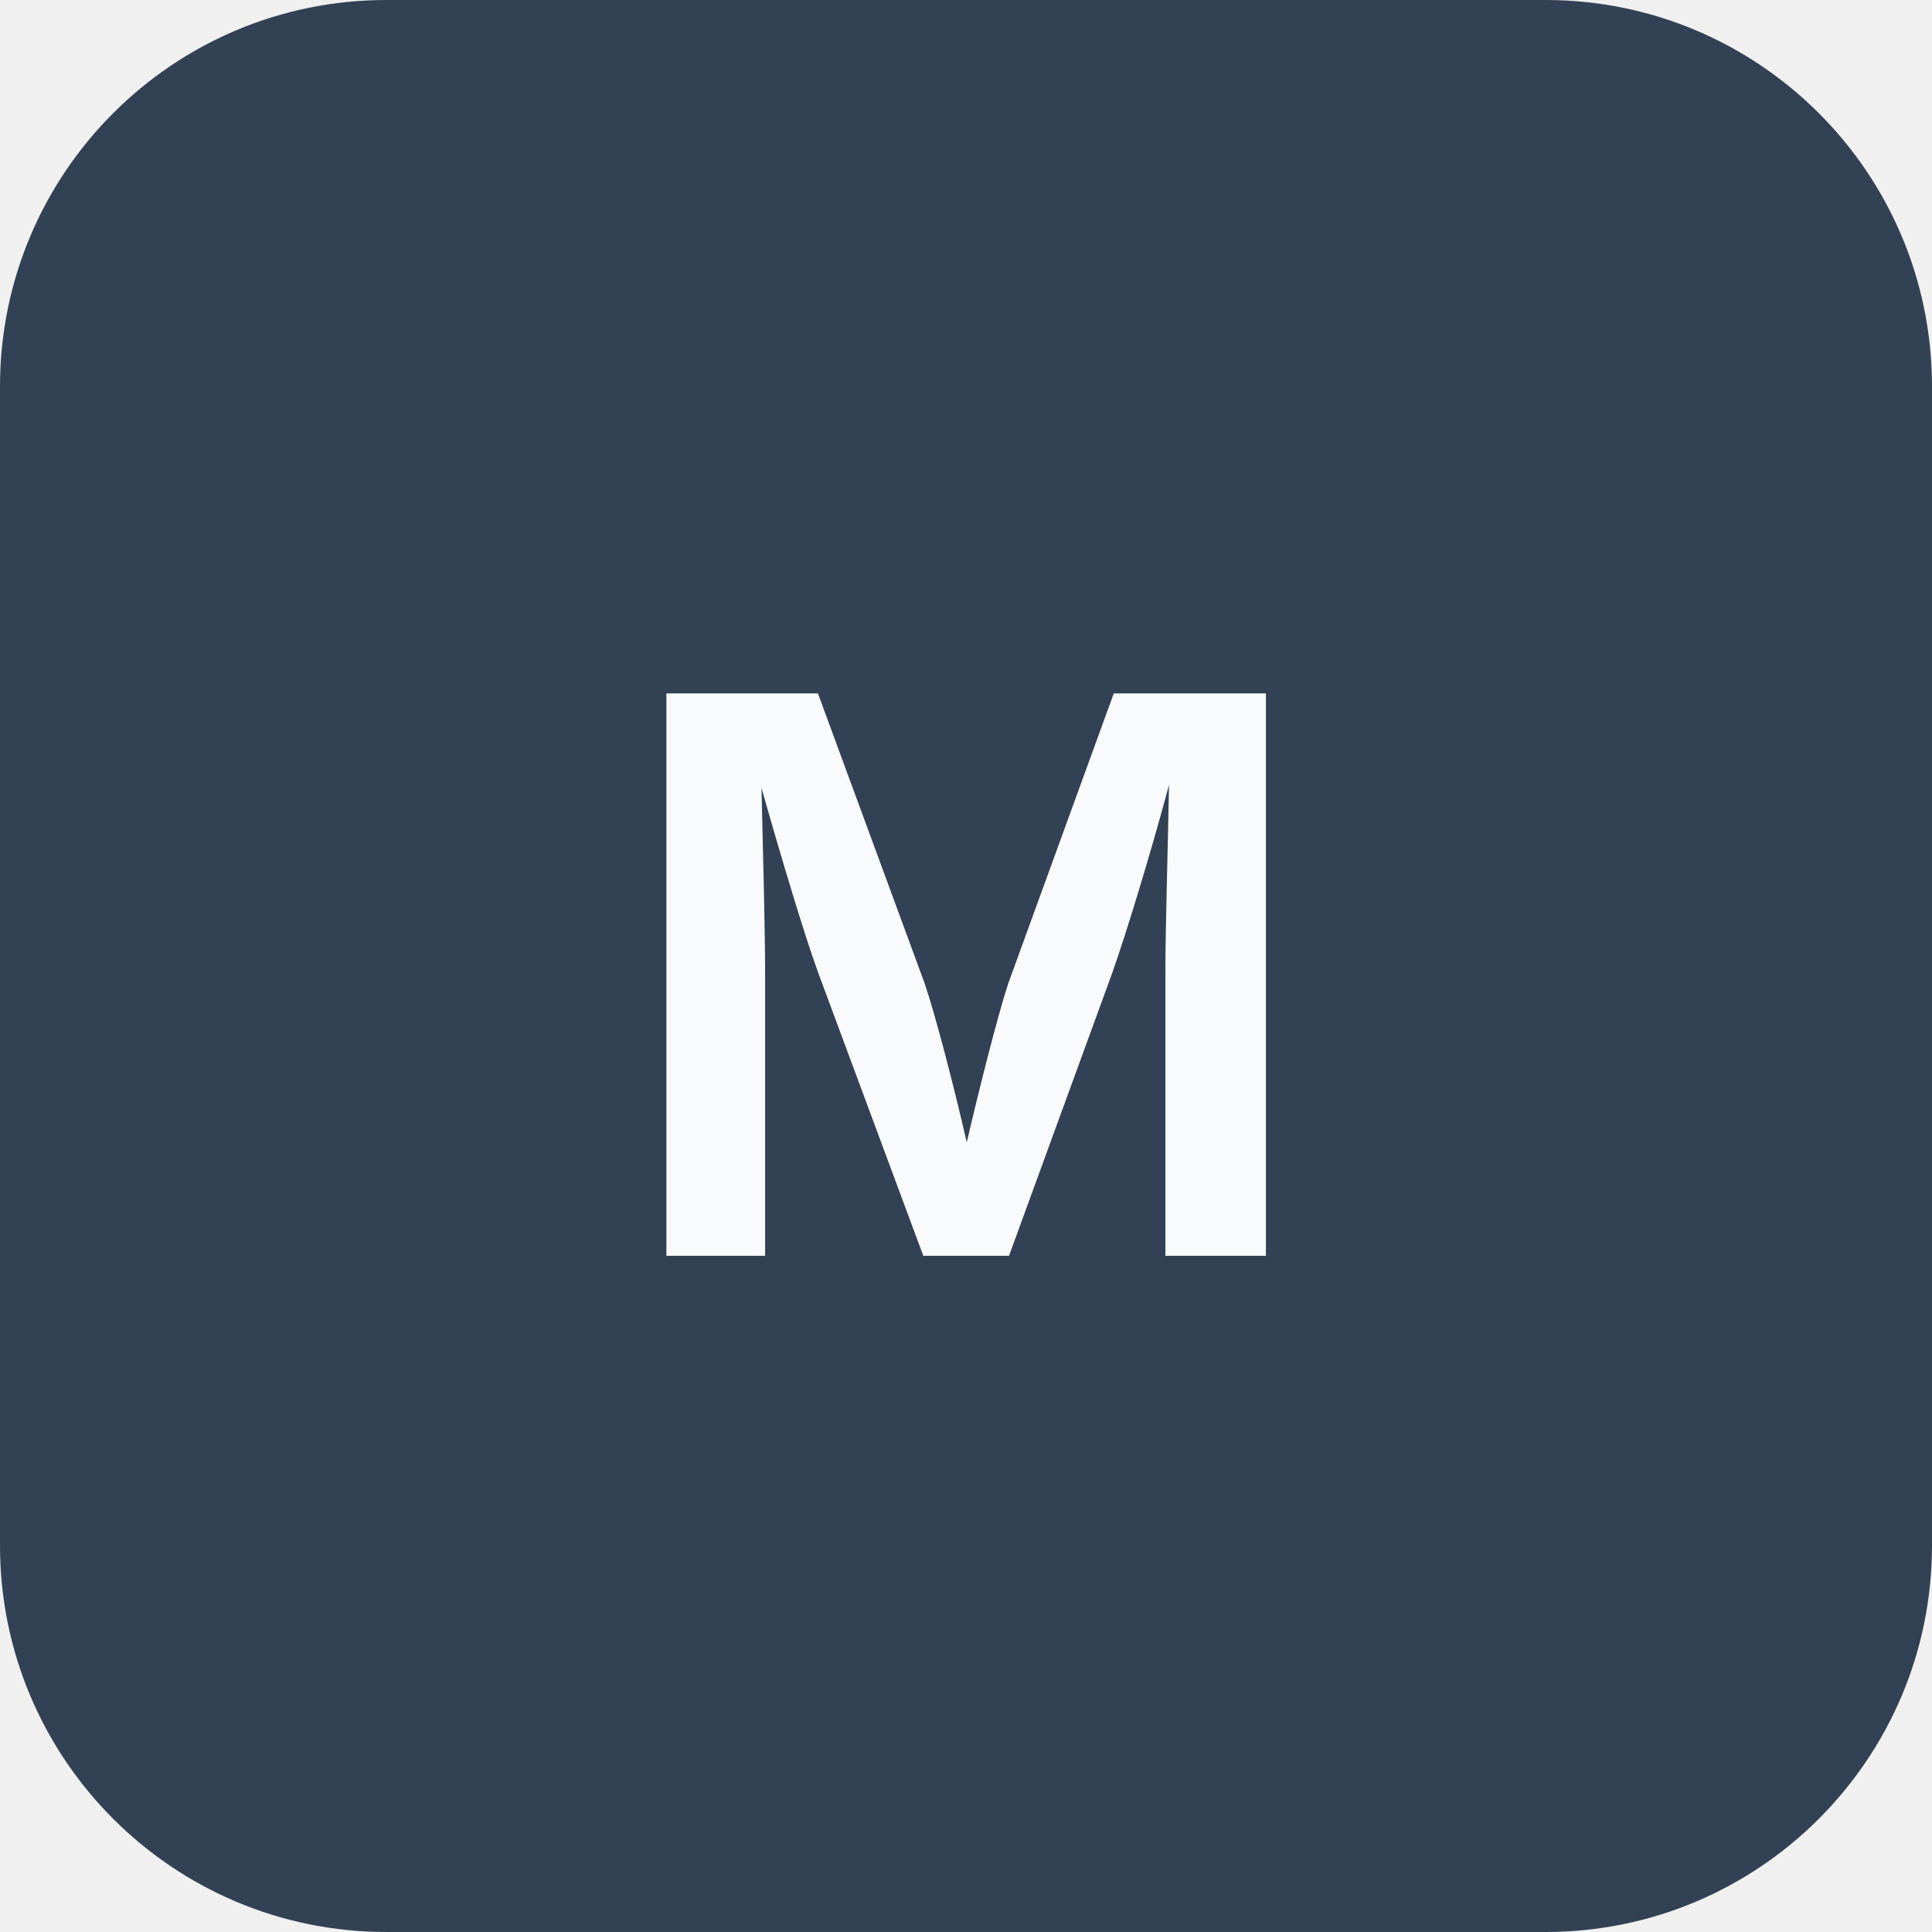
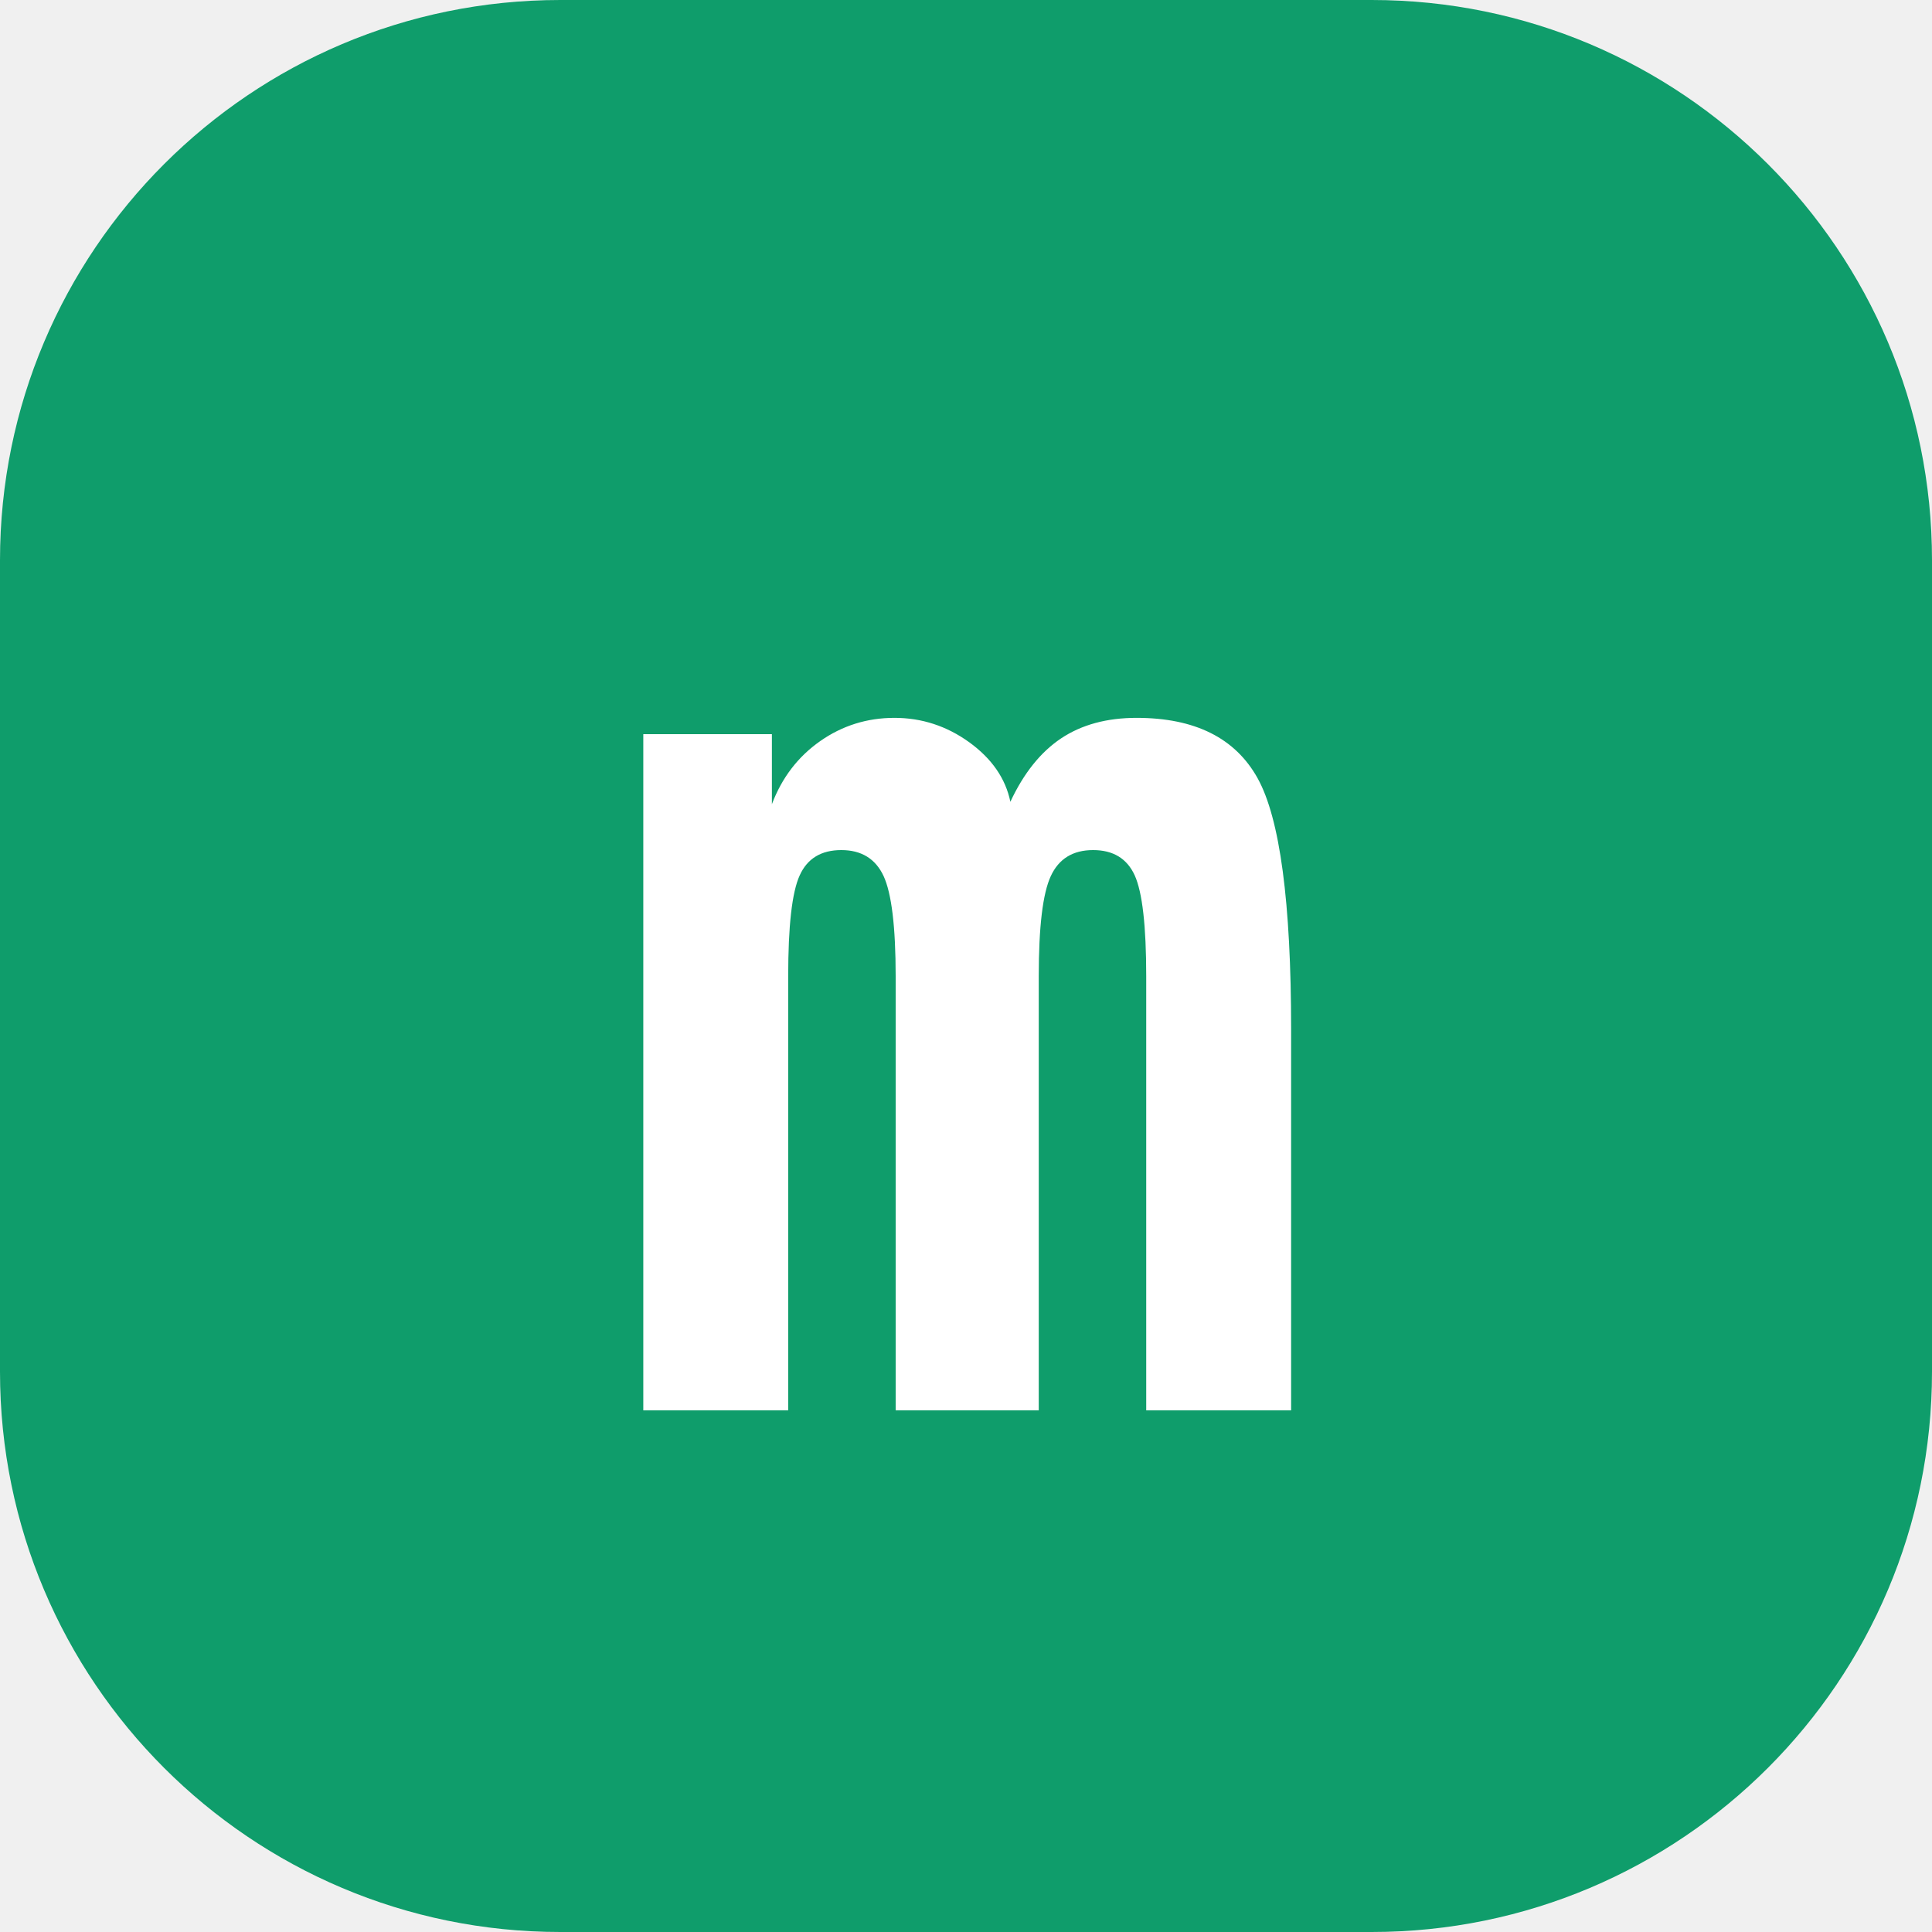
<svg xmlns="http://www.w3.org/2000/svg" viewBox="0 0 100 100">
-   <rect width="100" height="100" rx="20" fill="#334155" />
-   <text x="50" y="65" font-family="system-ui, -apple-system, sans-serif" font-size="40" font-weight="600" text-anchor="middle" fill="#f8fafc">M</text>
+   <style>
+     rect { fill: #0f9d6b; }
+     text { fill: #ffffff; }
+     @media (prefers-color-scheme: dark) {
+       rect { fill: #54e6a8; }
+       text { fill: #07120d; }
+     }
+   </style>
+   <rect width="100" height="100" rx="29" fill="#0f9d6b" />
+   <text x="50" y="73" font-family="ui-monospace, 'JetBrains Mono', monospace" font-size="64" font-weight="700" text-anchor="middle">m</text>
</svg>
